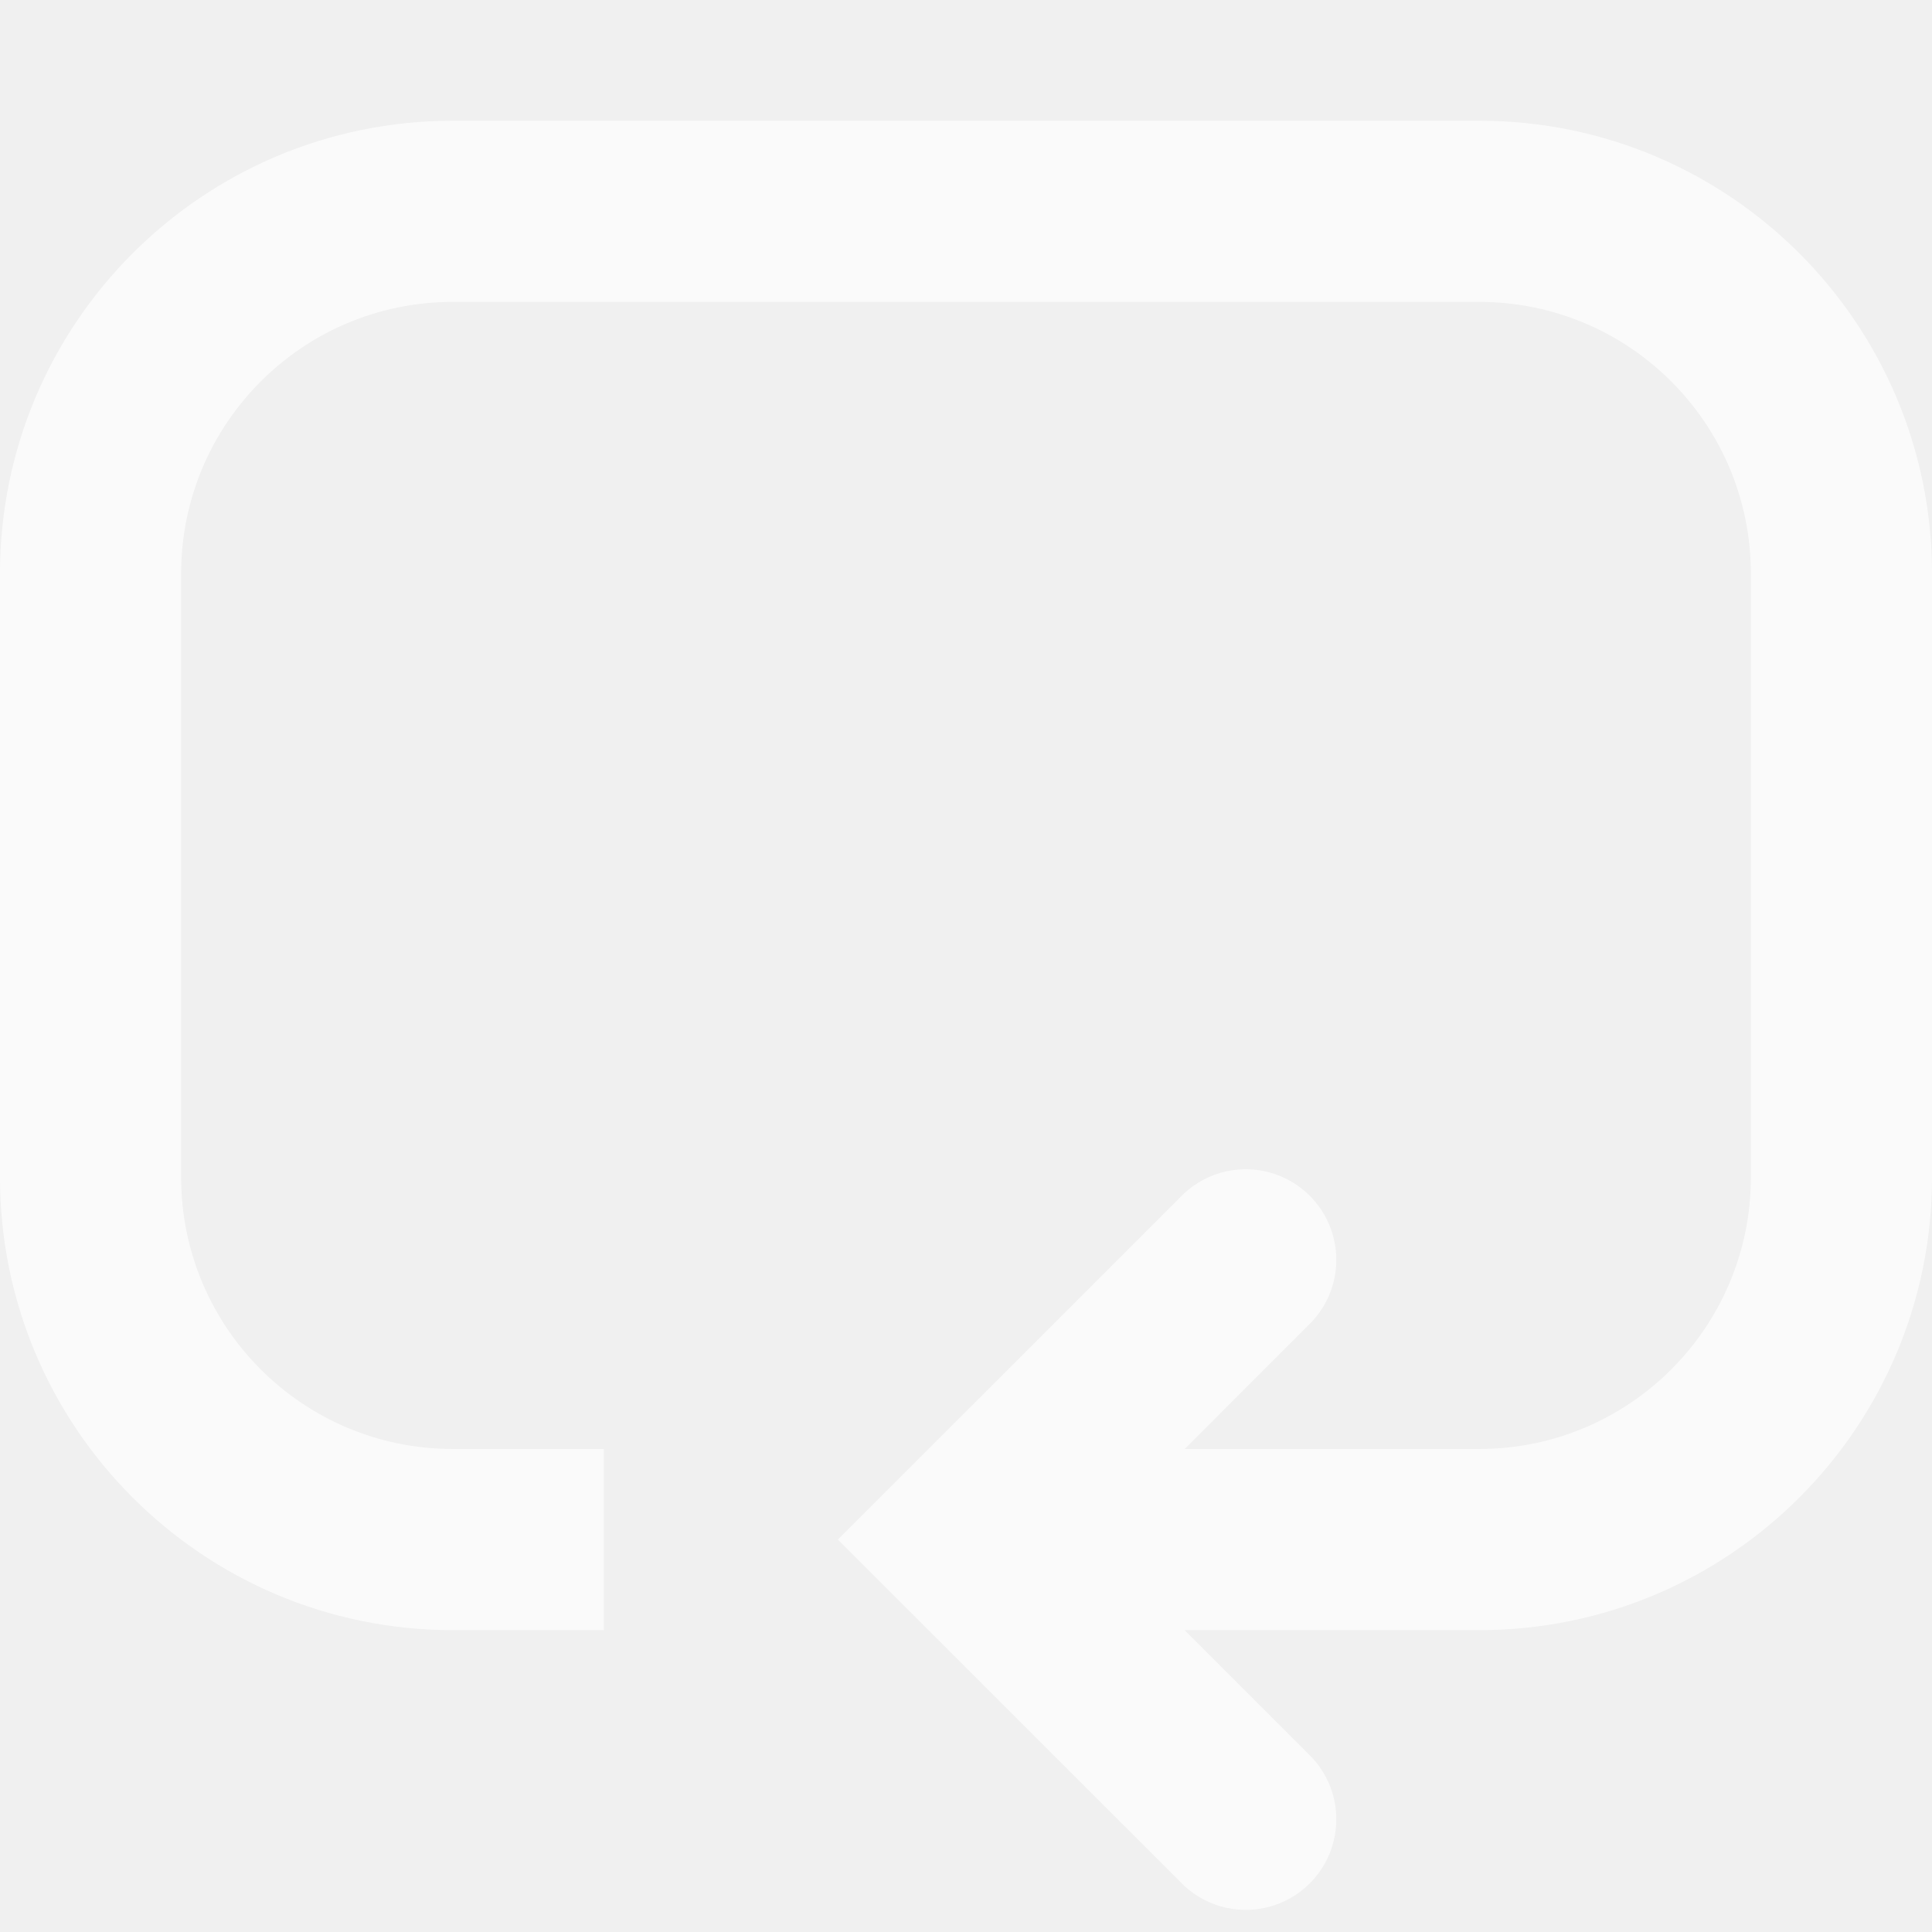
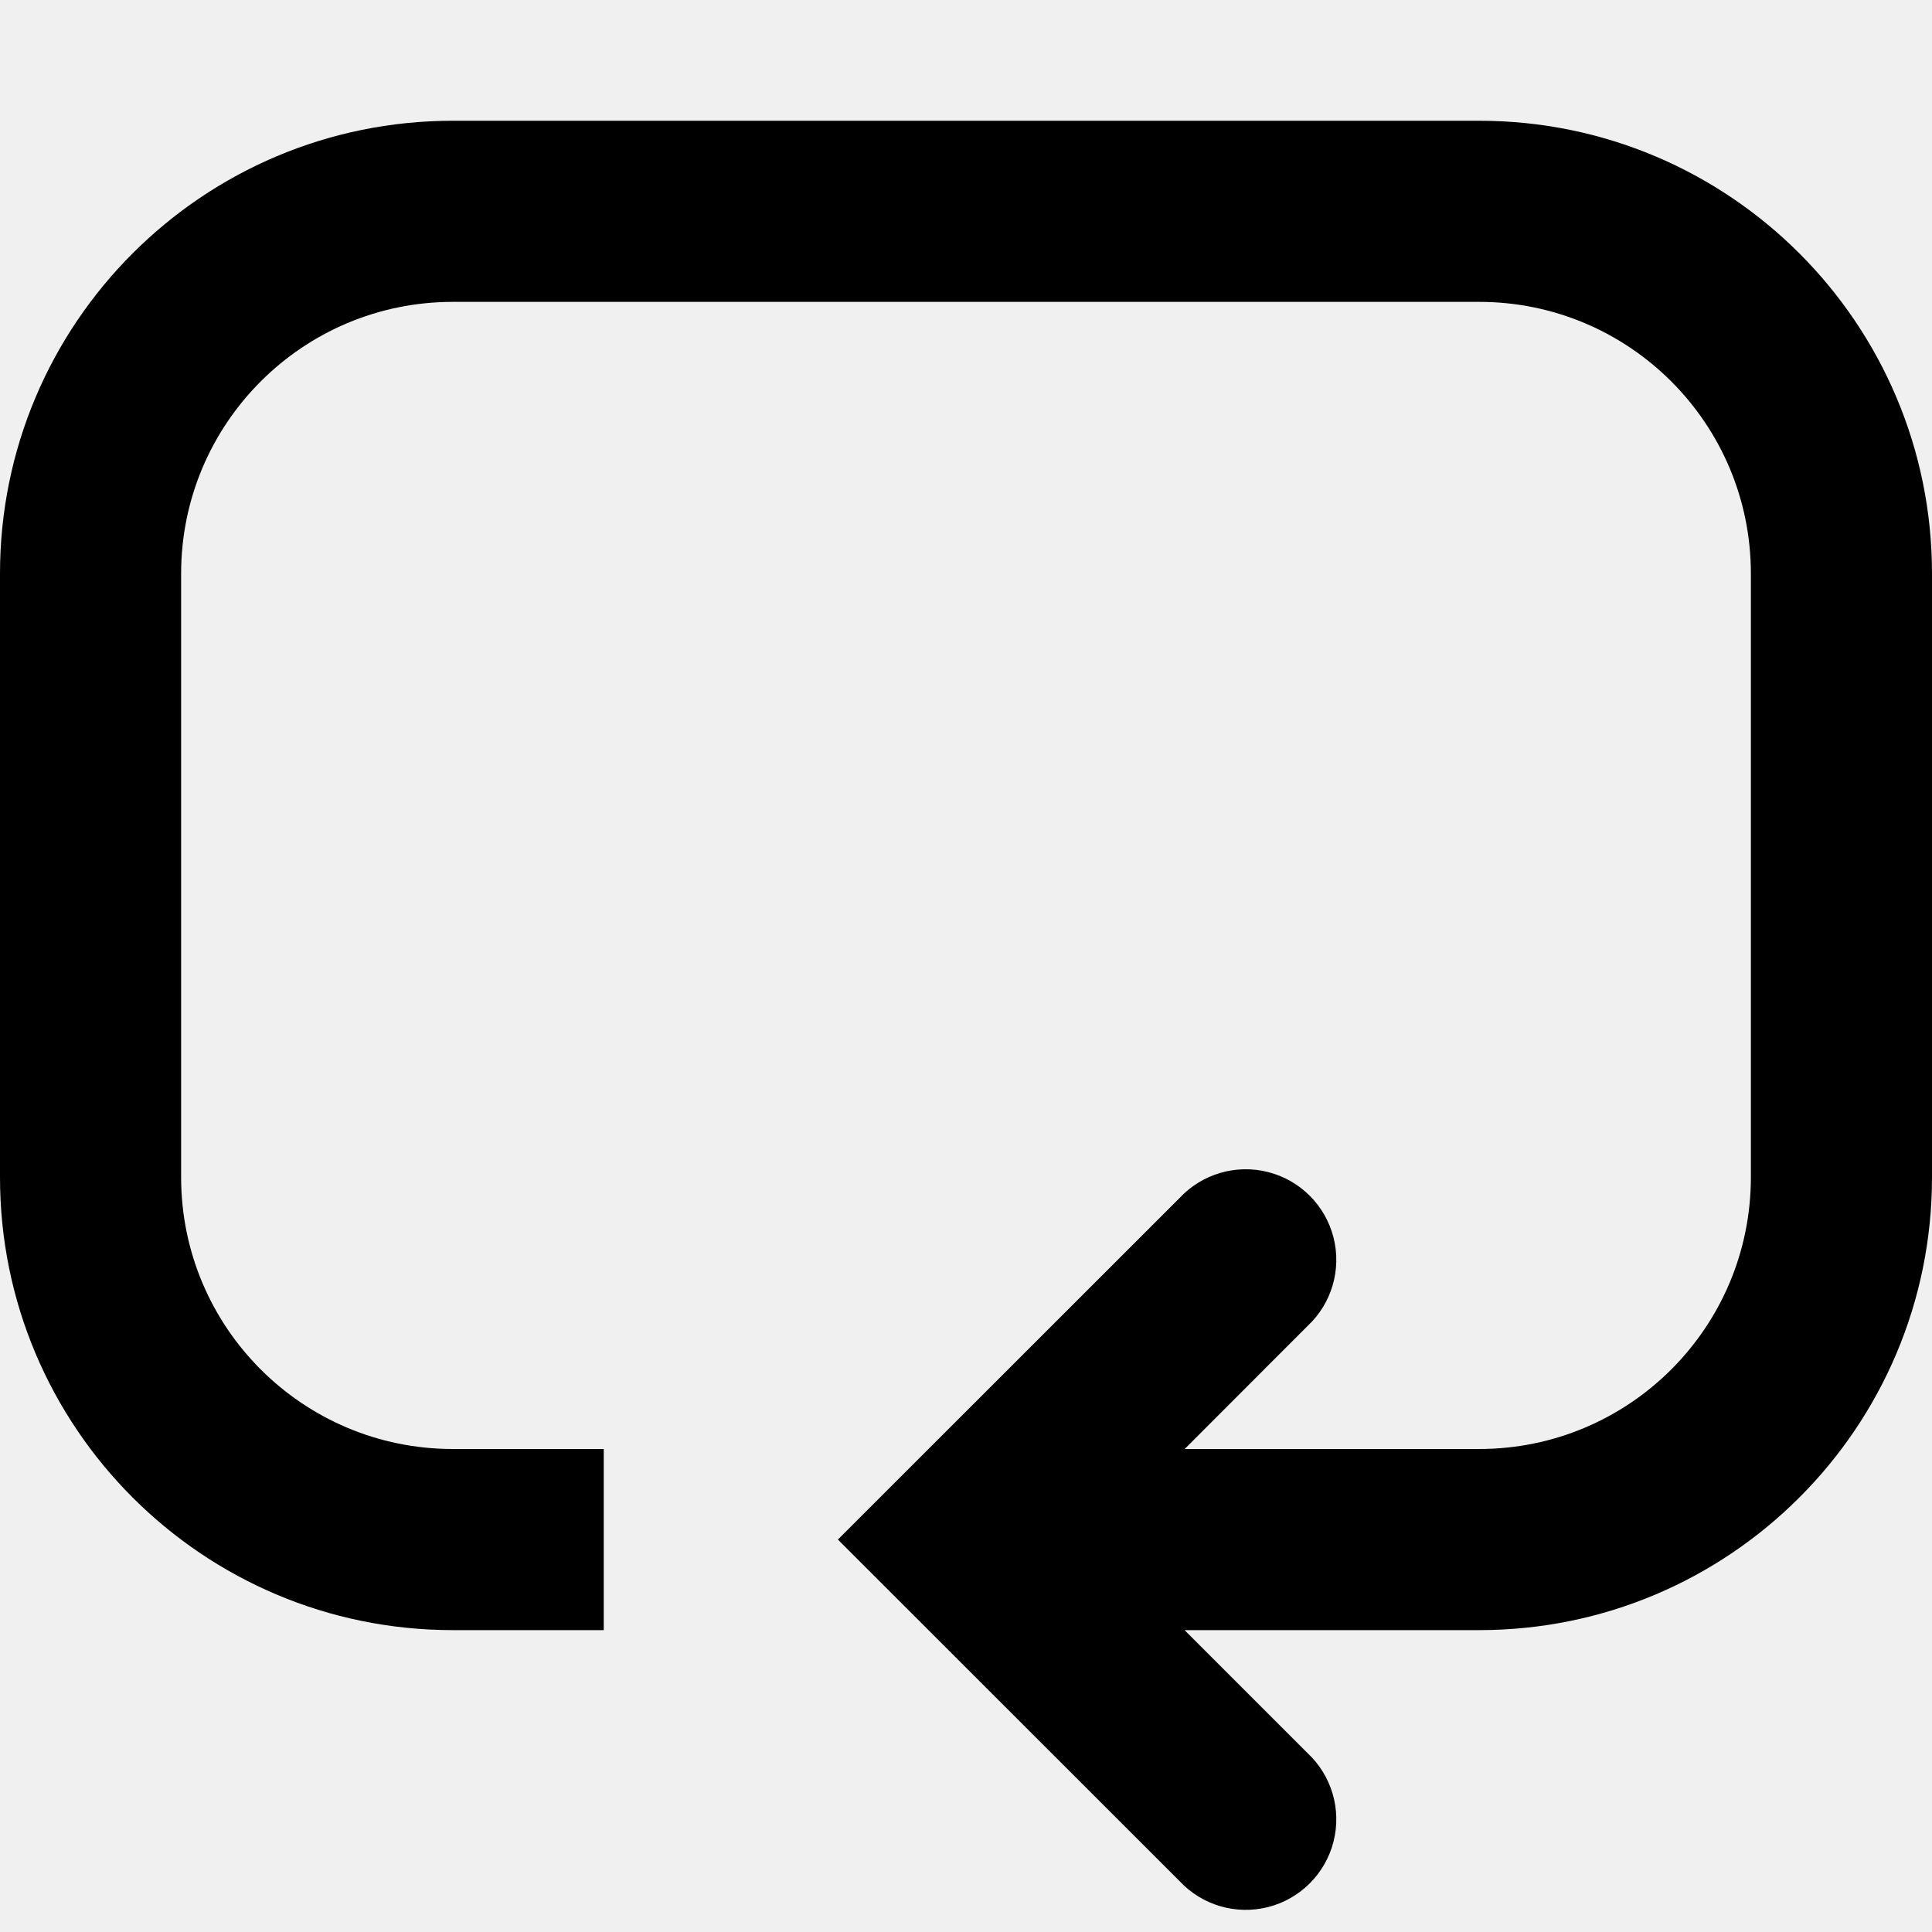
<svg xmlns="http://www.w3.org/2000/svg" role="img" height="16" width="16" aria-hidden="true" viewBox="0 0 16 16" data-encore-id="icon" class="Svg-sc-ytk21e-0 uPxdw">
-   <path d="M0 4.75A3.75 3.75 0 0 1 3.75 1h8.5A3.75 3.75 0 0 1 16 4.75v5a3.75 3.75 0 0 1-3.75 3.75H9.81l1.018 1.018a.75.75 0 1 1-1.06 1.06L6.939 12.75l2.829-2.828a.75.75 0 1 1 1.06 1.06L9.811 12h2.439a2.25 2.25 0 0 0 2.25-2.25v-5a2.25 2.25 0 0 0-2.25-2.25h-8.5A2.25 2.25 0 0 0 1.5 4.75v5A2.25 2.25 0 0 0 3.75 12H5v1.5H3.75A3.75 3.75 0 0 1 0 9.75v-5z" fill-opacity="0.698" fill="#FFFFFF" />
+   <path d="M0 4.75A3.75 3.75 0 0 1 3.75 1h8.5A3.75 3.75 0 0 1 16 4.75v5a3.75 3.75 0 0 1-3.75 3.75H9.81l1.018 1.018a.75.75 0 1 1-1.06 1.06L6.939 12.75l2.829-2.828a.75.75 0 1 1 1.06 1.06L9.811 12h2.439a2.25 2.25 0 0 0 2.25-2.25v-5a2.25 2.25 0 0 0-2.25-2.25h-8.5A2.25 2.25 0 0 0 1.5 4.75v5A2.25 2.25 0 0 0 3.75 12H5v1.5H3.75A3.75 3.75 0 0 1 0 9.75v-5z" />
</svg>
